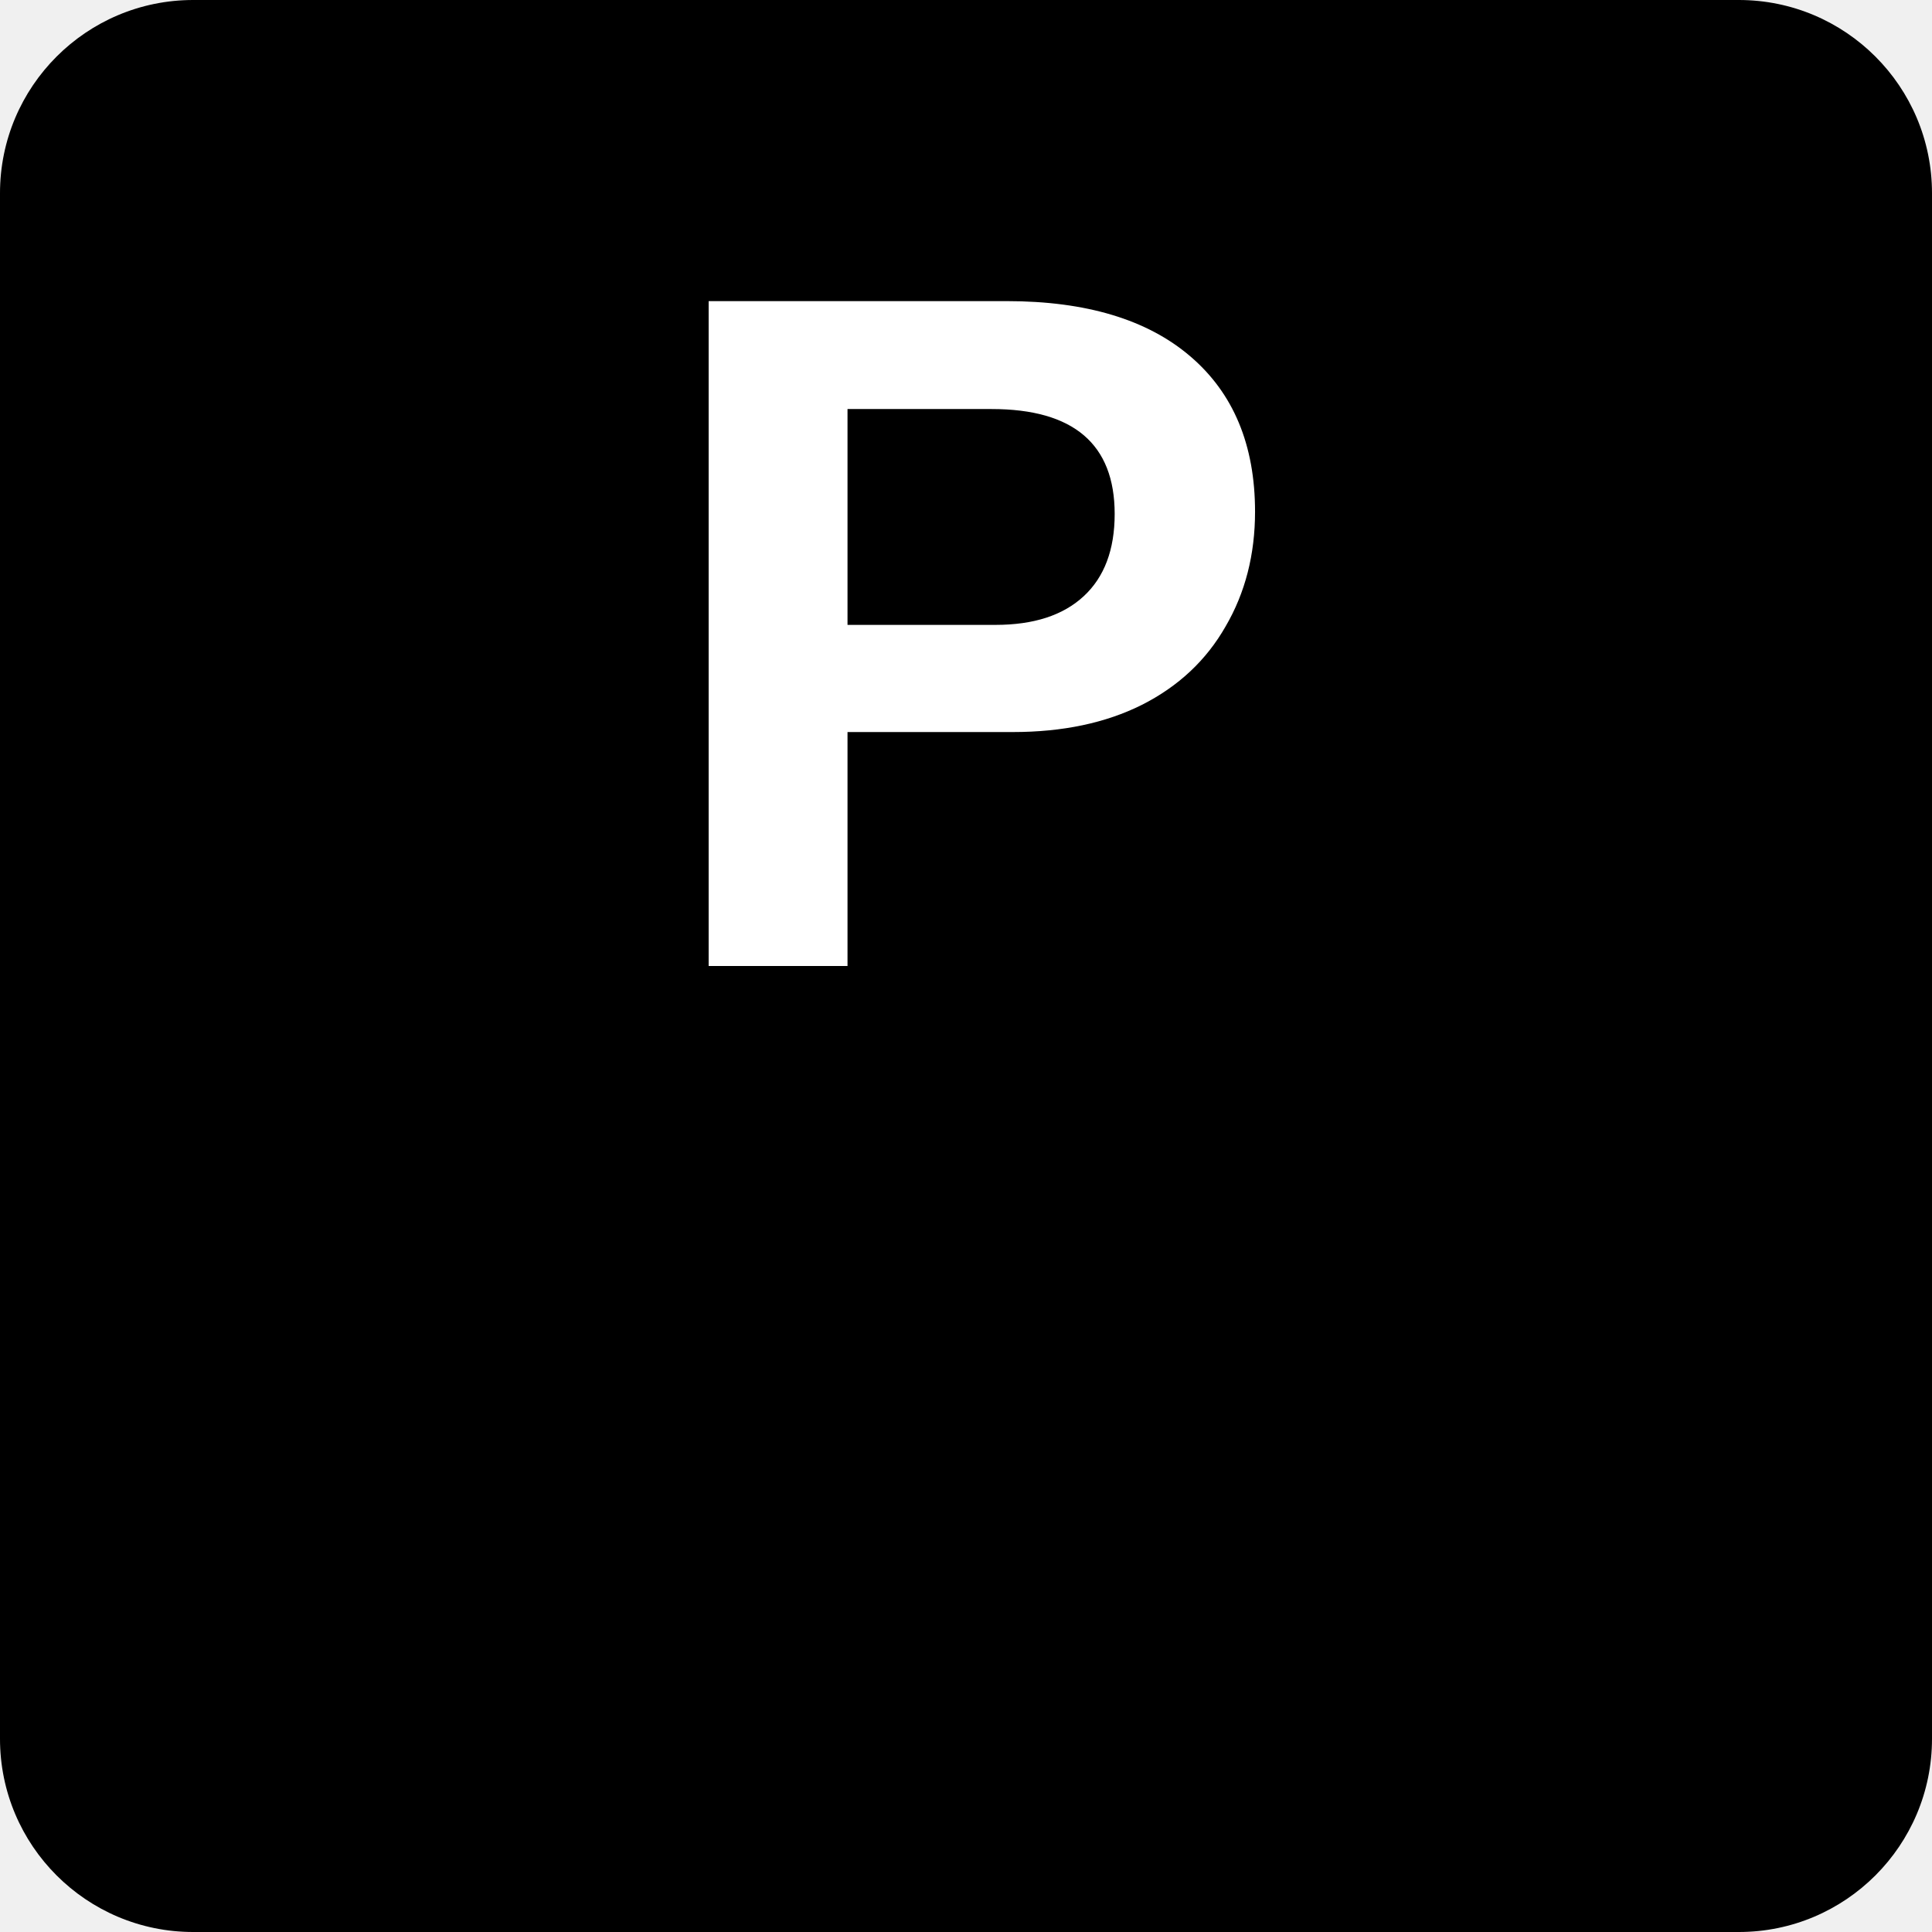
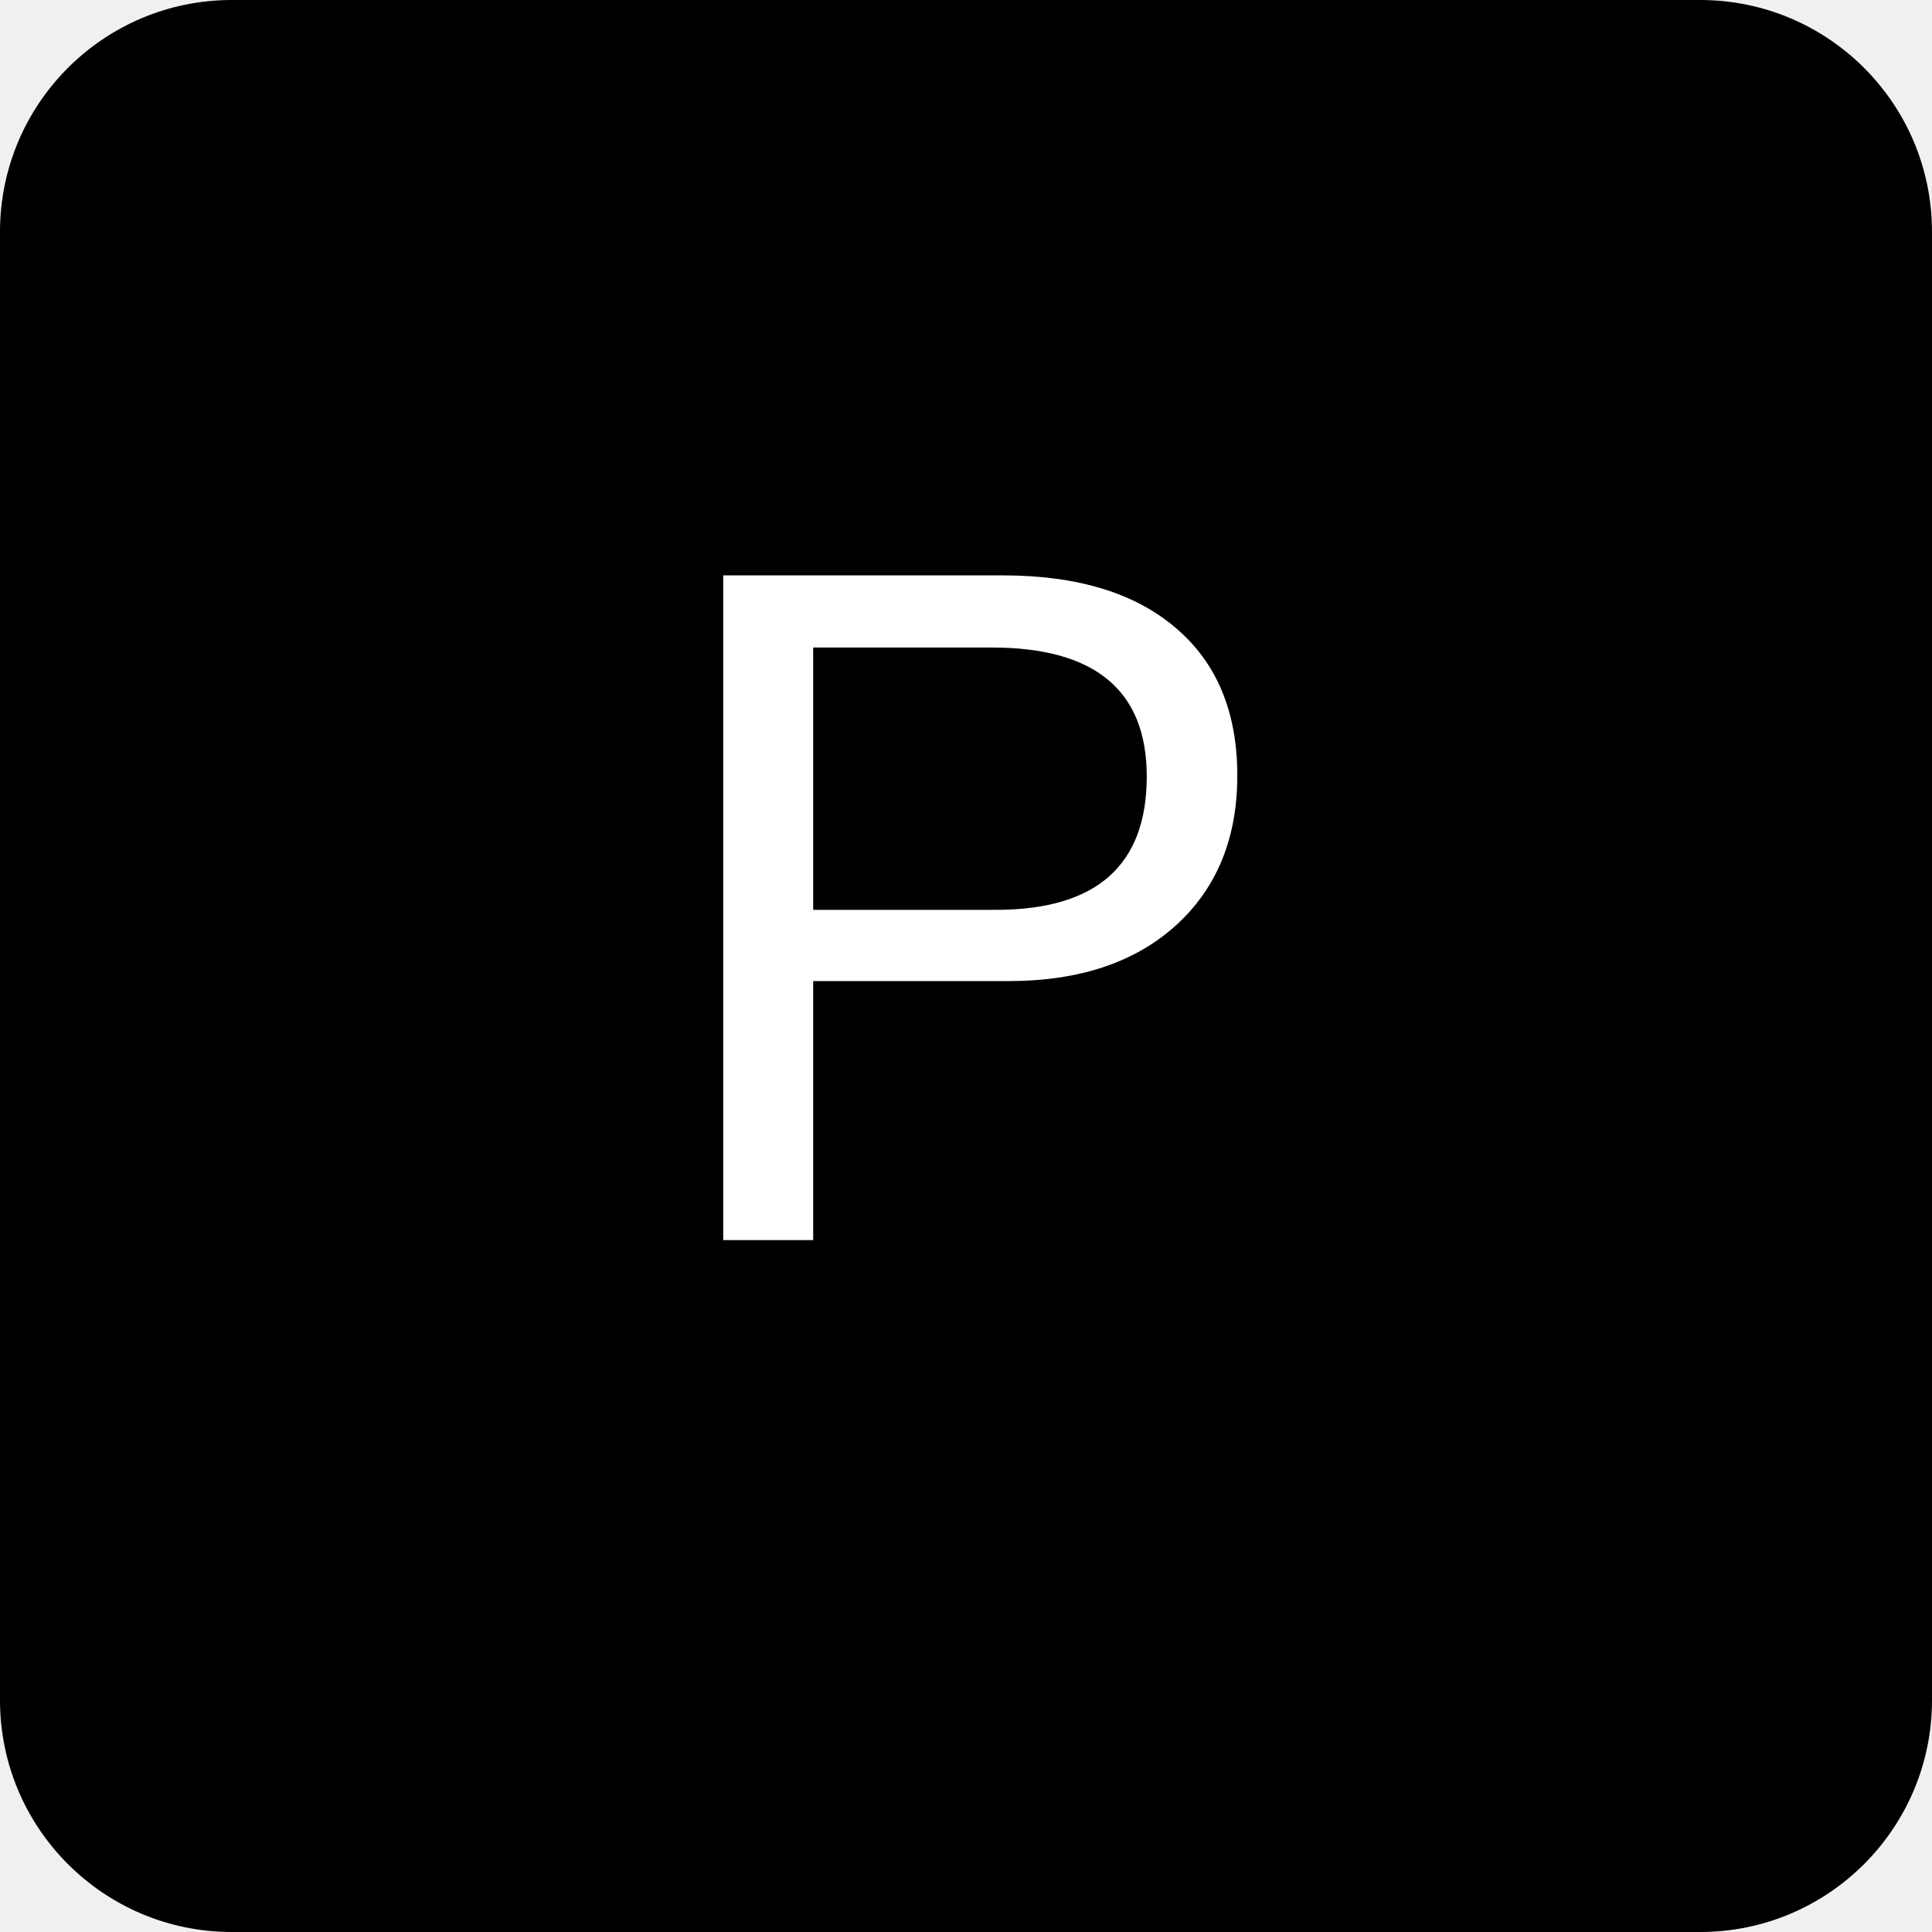
- <svg xmlns="http://www.w3.org/2000/svg" width="40" height="40">
-   <rect width="40" height="40" rx="4" ry="4" fill="black" />
-   <text x="50%" y="50%" fill="white" font-size="20" font-family="Arial, sans-serif" font-weight="bold" text-anchor="middle" alignment-baseline="middle">
-     P
-   </text>
+ <svg xmlns="http://www.w3.org/2000/svg" viewBox="0 0 100 100">
+   <rect width="100" height="100" fill="black" rx="12" ry="12" />
+   <text x="50%" y="50%" fill="white" font-size="50" font-family="Arial, sans-serif" text-anchor="middle" dominant-baseline="middle">
+         P
+       </text>
</svg>
